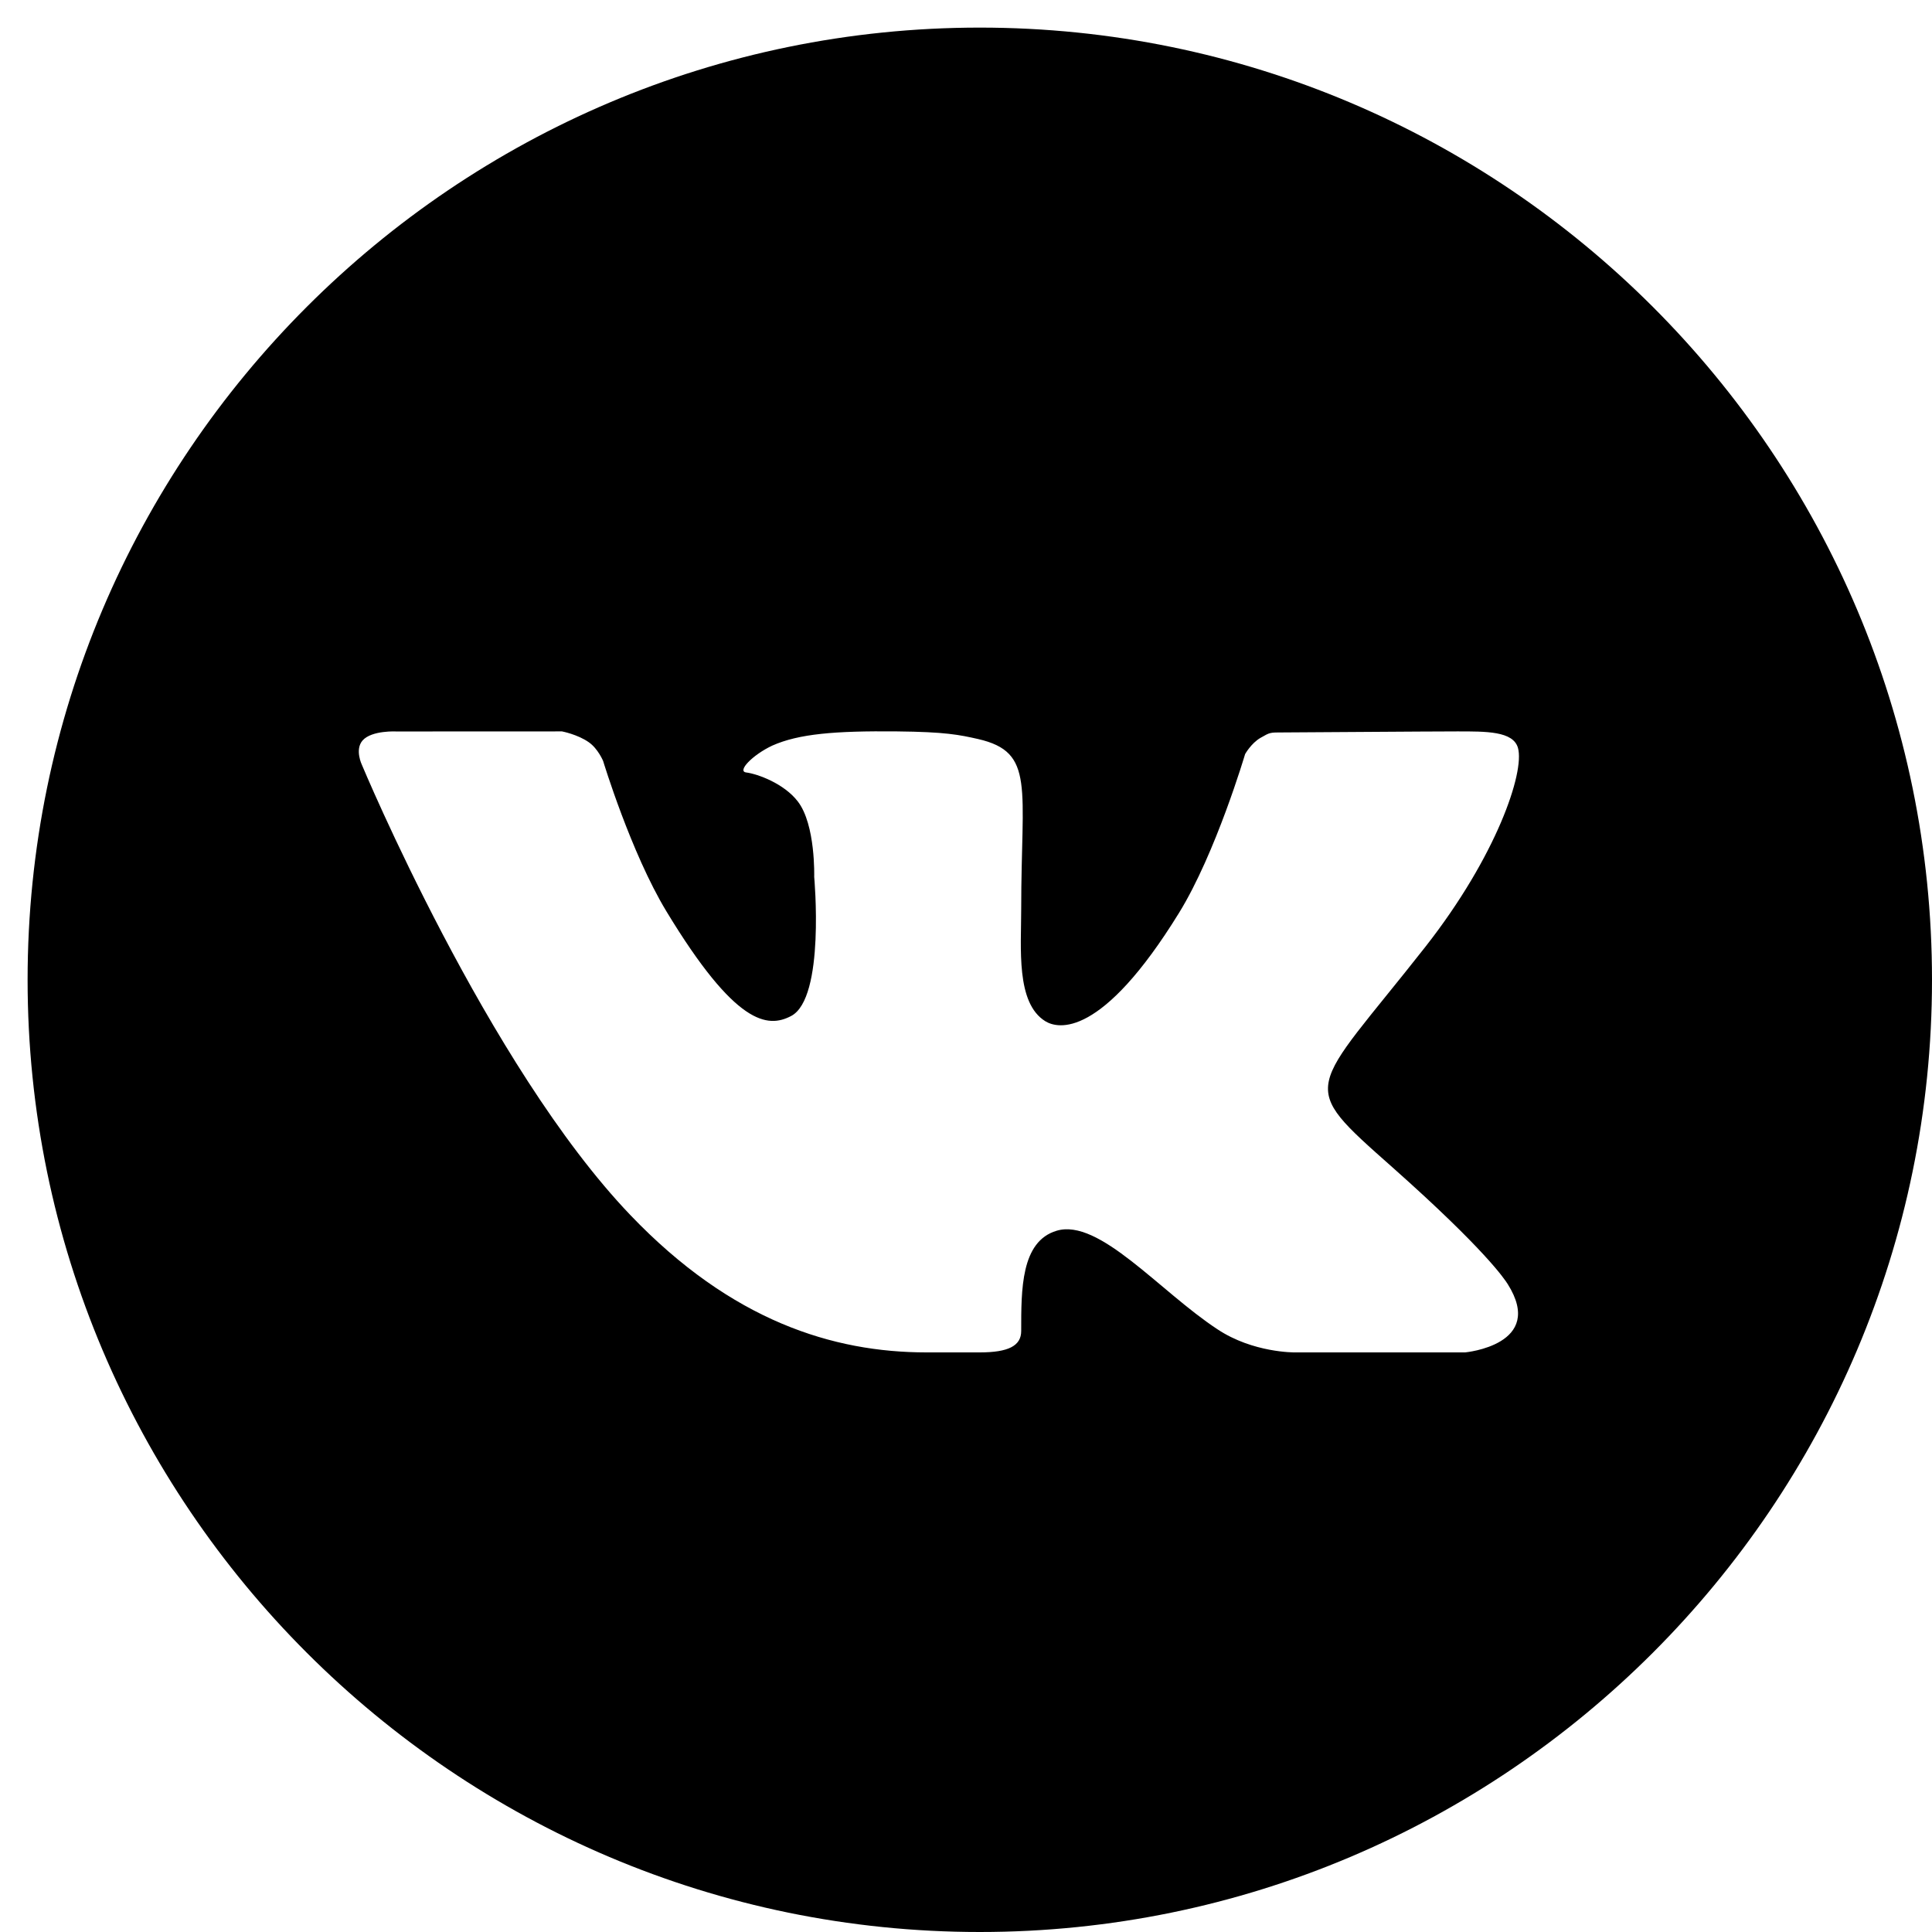
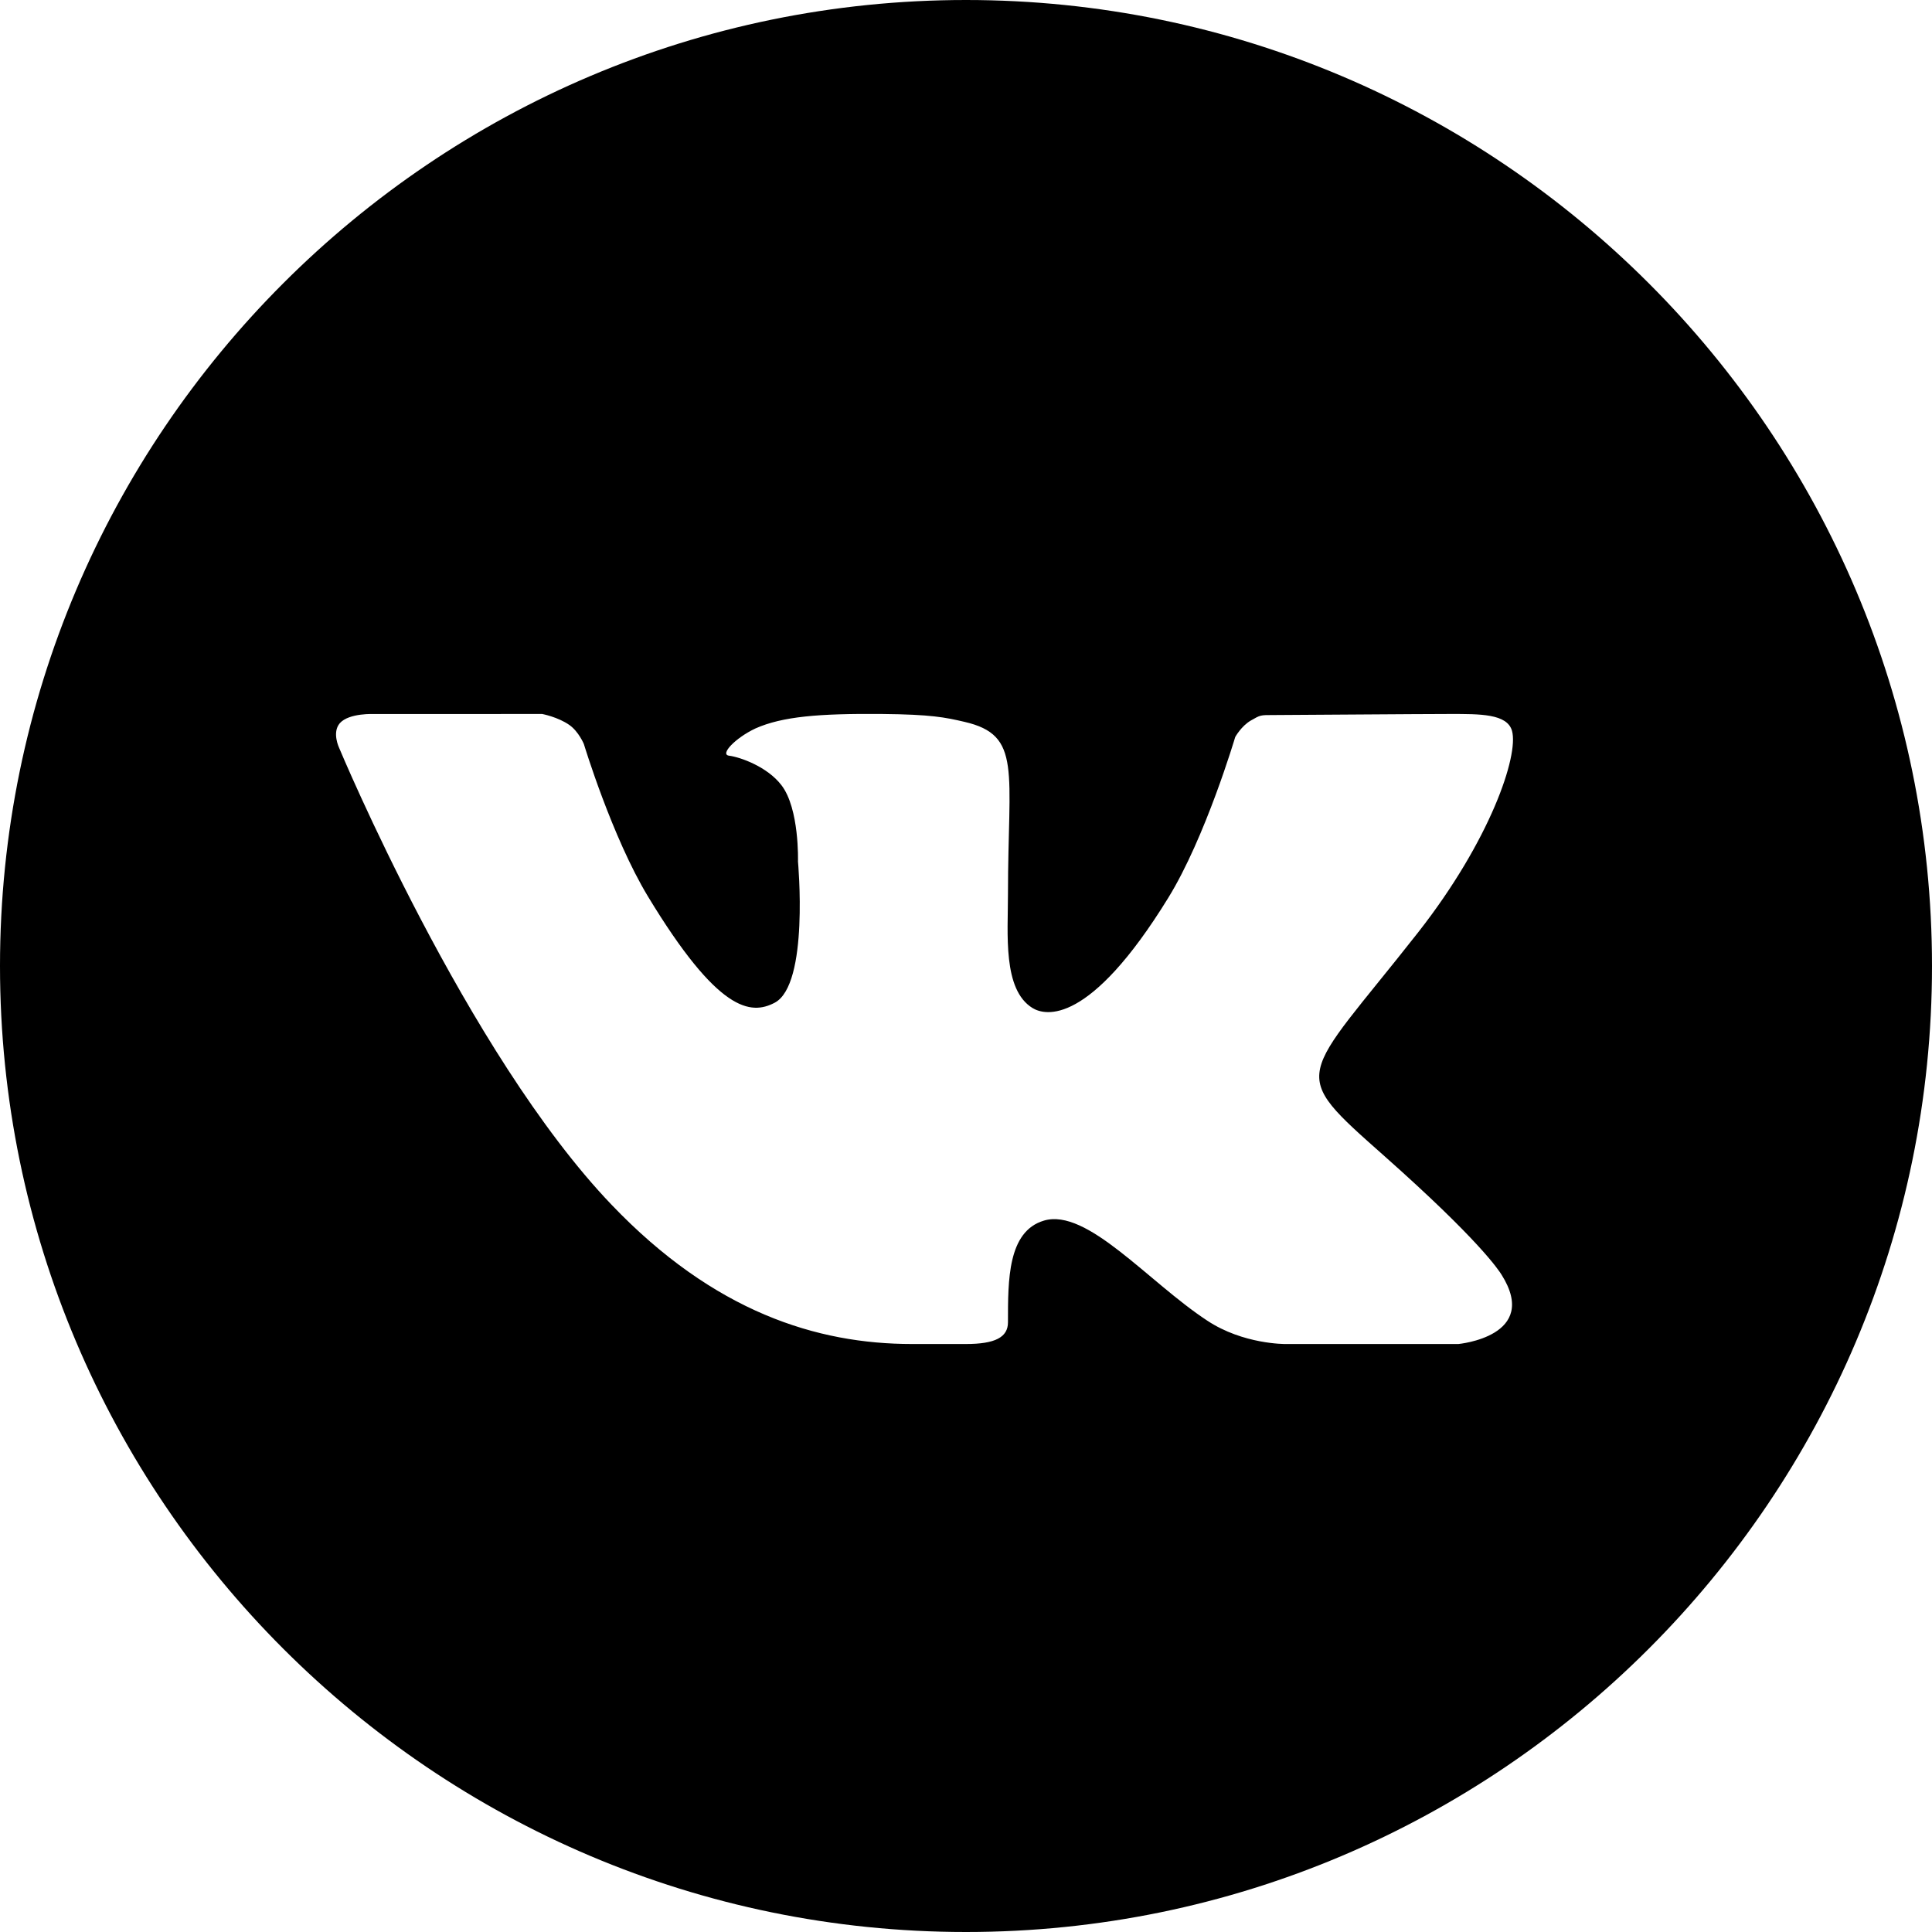
- <svg xmlns="http://www.w3.org/2000/svg" width="28" height="28" viewBox="0 0 28 28" fill="none">
-   <path d="M14.2 0.4C6.591 0.4 0.4 6.591 0.4 14.2C0.4 21.809 6.591 28 14.2 28C21.81 28 28 21.809 28 14.2C28 6.591 21.81 0.4 14.2 0.4ZM20.184 16.921C21.526 18.113 21.805 18.538 21.851 18.61C22.407 19.492 21.234 19.6 21.234 19.6H18.762C18.762 19.6 18.16 19.607 17.646 19.266C16.808 18.717 15.93 17.652 15.313 17.837C14.795 17.992 14.8 18.692 14.8 19.29C14.8 19.504 14.616 19.6 14.2 19.6C13.784 19.6 13.611 19.6 13.427 19.6C12.073 19.6 10.604 19.144 9.138 17.612C7.064 15.447 5.245 11.085 5.245 11.085C5.245 11.085 5.138 10.865 5.255 10.731C5.388 10.581 5.748 10.601 5.748 10.601L8.145 10.6C8.145 10.6 8.371 10.643 8.533 10.757C8.667 10.85 8.741 11.029 8.741 11.029C8.741 11.029 9.144 12.358 9.657 13.206C10.659 14.861 11.125 14.903 11.465 14.725C11.962 14.467 11.8 12.708 11.8 12.708C11.8 12.708 11.822 11.952 11.563 11.616C11.363 11.355 10.981 11.217 10.814 11.195C10.679 11.178 10.905 10.941 11.192 10.806C11.576 10.635 12.099 10.591 13 10.6C13.701 10.607 13.903 10.649 14.177 10.711C15.005 10.902 14.8 11.406 14.8 13.173C14.8 13.74 14.722 14.536 15.149 14.8C15.333 14.914 15.964 15.053 17.088 13.229C17.621 12.364 18.045 10.929 18.045 10.929C18.045 10.929 18.133 10.771 18.269 10.693C18.408 10.613 18.404 10.615 18.595 10.615C18.786 10.615 20.699 10.6 21.119 10.6C21.538 10.6 21.932 10.595 22 10.841C22.097 11.194 21.69 12.405 20.66 13.719C18.966 15.876 18.778 15.674 20.184 16.921Z" fill="black" />
+ <svg xmlns="http://www.w3.org/2000/svg" width="29" height="29" viewBox="0 0 29 29" fill="none">
+   <path d="M14.5 0C6.505 0 0 6.505 0 14.5C0 22.495 6.505 29 14.5 29C22.496 29 29 22.495 29 14.5C29 6.505 22.496 0 14.5 0ZM20.787 17.359C22.198 18.611 22.491 19.058 22.539 19.134C23.123 20.061 21.891 20.174 21.891 20.174H19.293C19.293 20.174 18.661 20.181 18.121 19.823C17.24 19.246 16.317 18.128 15.669 18.322C15.125 18.484 15.13 19.219 15.13 19.848C15.13 20.073 14.937 20.174 14.5 20.174C14.063 20.174 13.882 20.174 13.688 20.174C12.265 20.174 10.721 19.695 9.181 18.085C7.002 15.81 5.091 11.227 5.091 11.227C5.091 11.227 4.979 10.996 5.101 10.855C5.241 10.698 5.62 10.718 5.62 10.718L8.138 10.717C8.138 10.717 8.375 10.762 8.546 10.882C8.686 10.98 8.764 11.168 8.764 11.168C8.764 11.168 9.187 12.565 9.726 13.456C10.779 15.195 11.269 15.239 11.627 15.052C12.149 14.78 11.978 12.932 11.978 12.932C11.978 12.932 12.002 12.138 11.729 11.785C11.519 11.511 11.118 11.366 10.943 11.343C10.801 11.325 11.038 11.076 11.34 10.934C11.743 10.755 12.292 10.709 13.239 10.717C13.976 10.724 14.189 10.768 14.476 10.835C15.345 11.035 15.13 11.564 15.13 13.421C15.13 14.017 15.049 14.853 15.497 15.13C15.691 15.25 16.354 15.396 17.534 13.48C18.095 12.571 18.541 11.063 18.541 11.063C18.541 11.063 18.633 10.897 18.776 10.815C18.922 10.731 18.918 10.733 19.118 10.733C19.318 10.733 21.329 10.717 21.77 10.717C22.211 10.717 22.624 10.712 22.696 10.971C22.798 11.342 22.37 12.614 21.287 13.995C19.508 16.261 19.31 16.049 20.787 17.359Z" fill="black" />
</svg>
